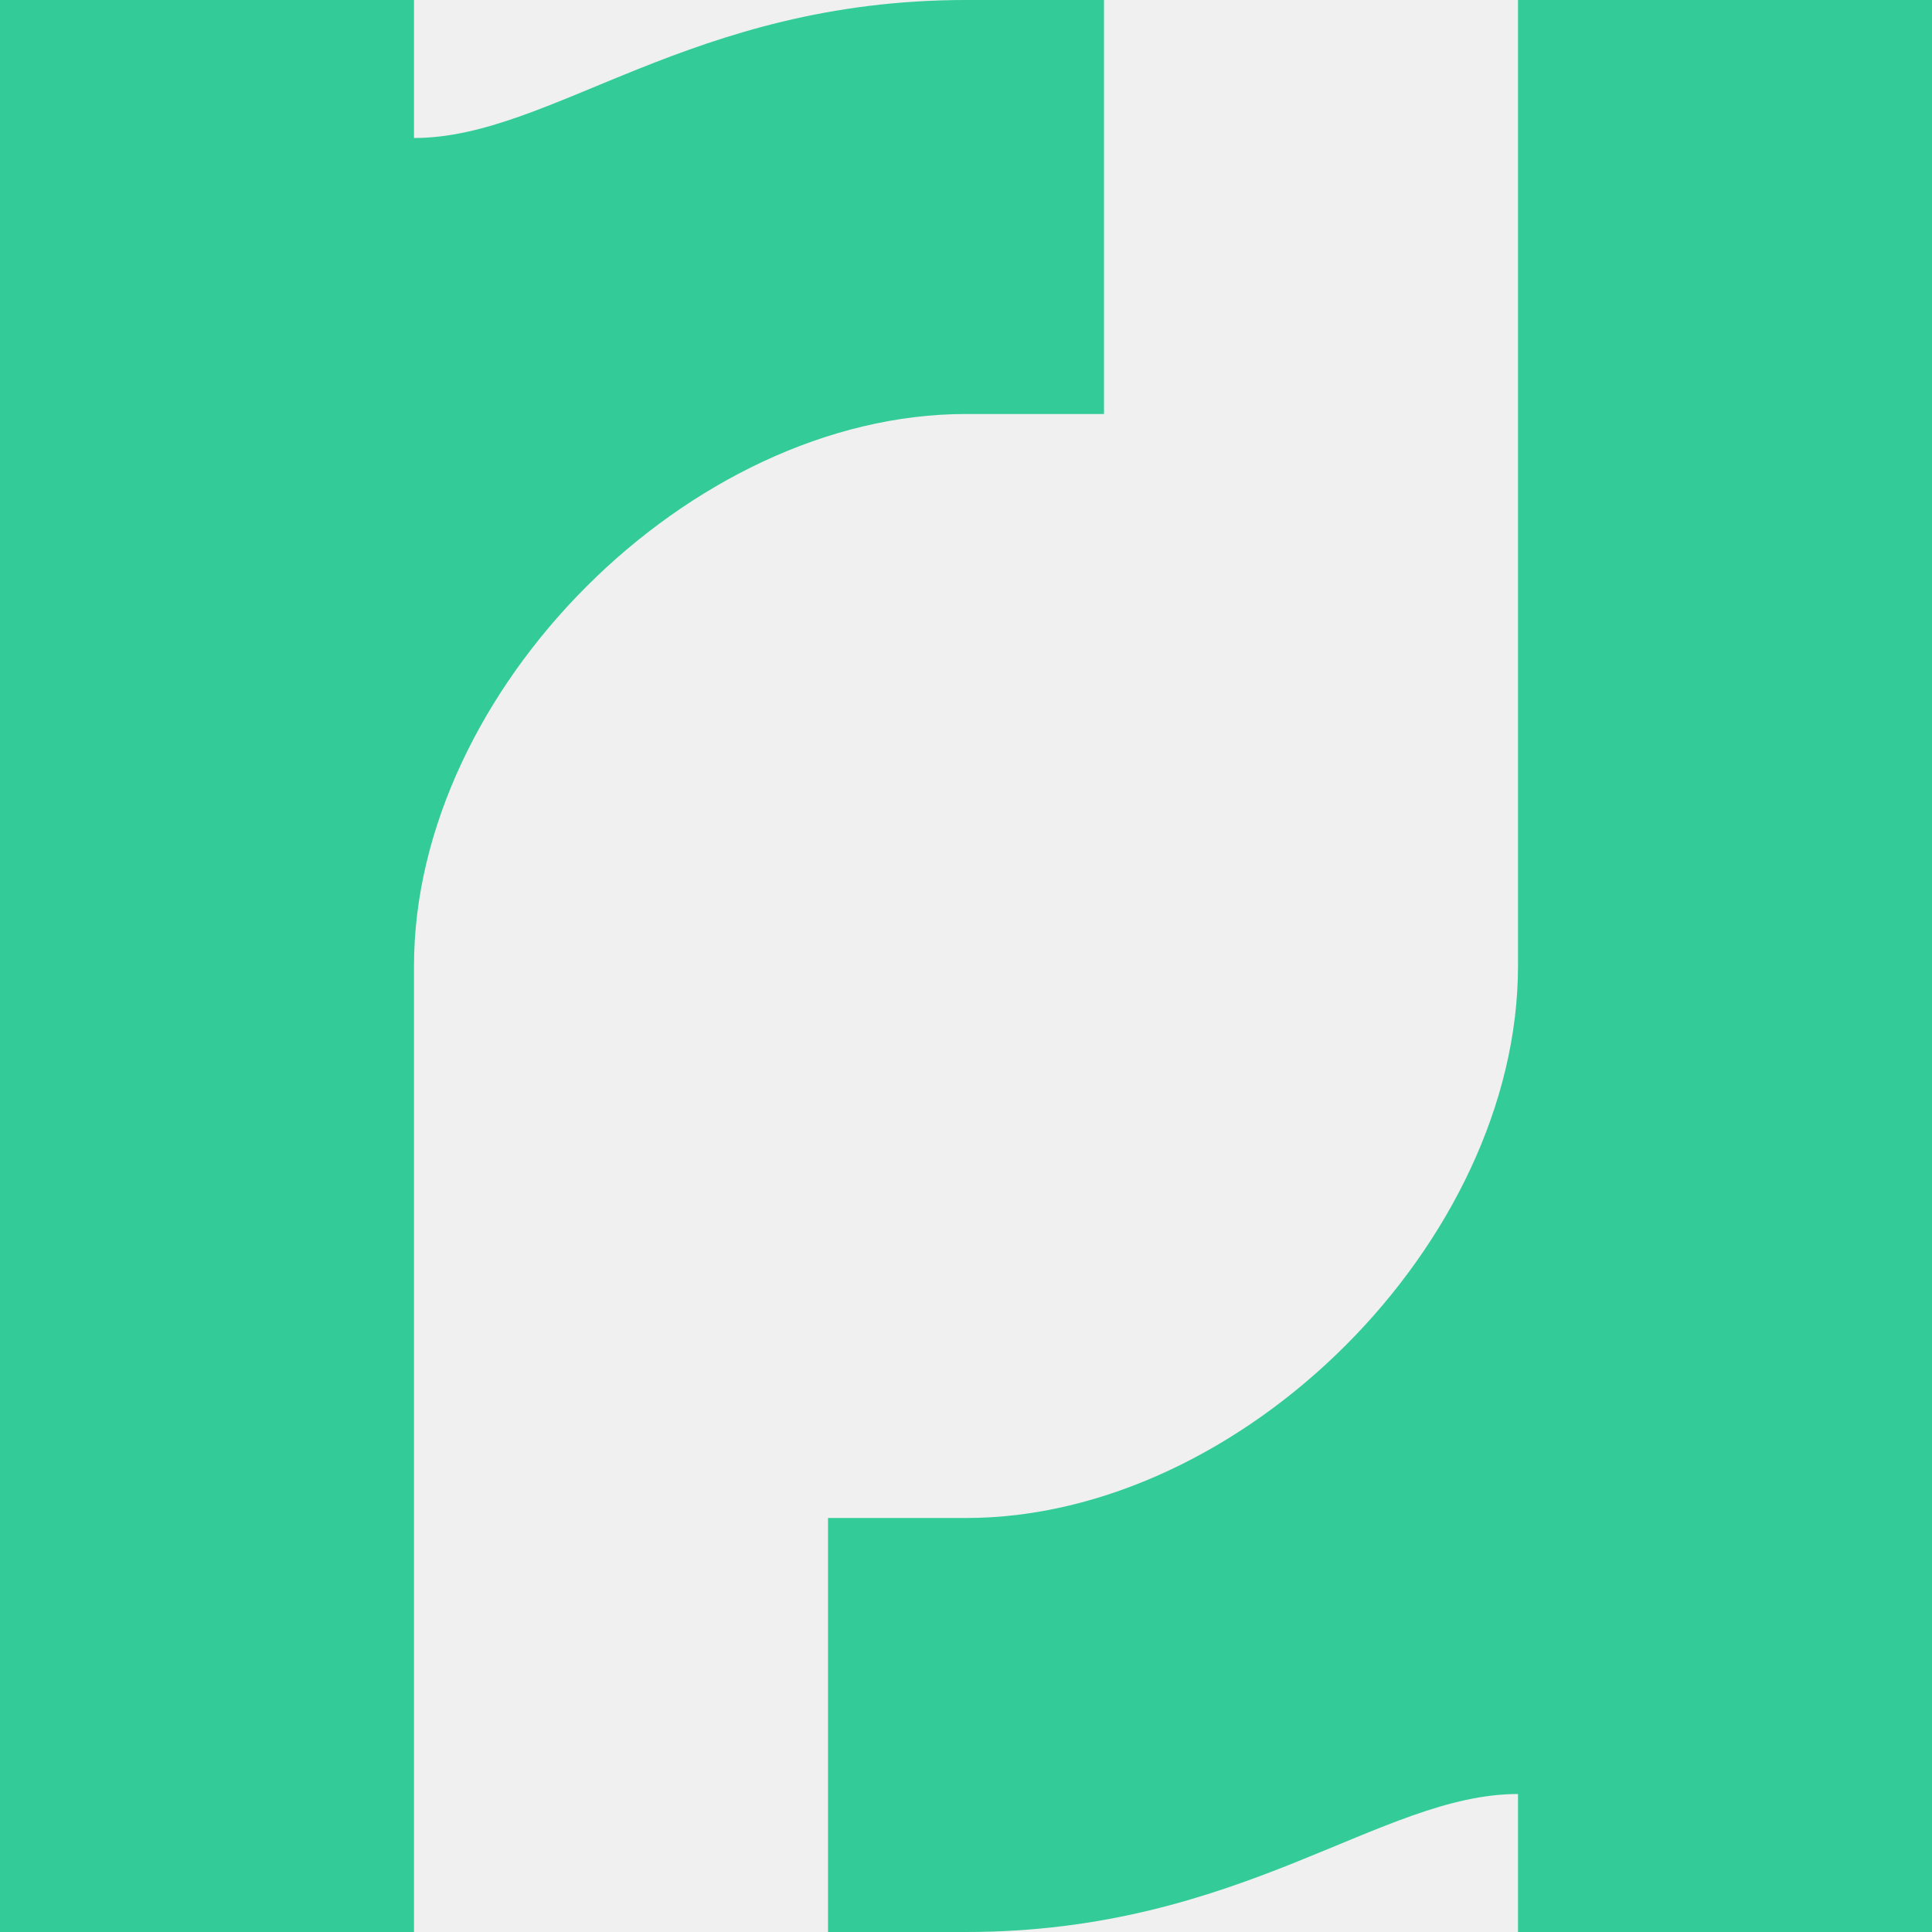
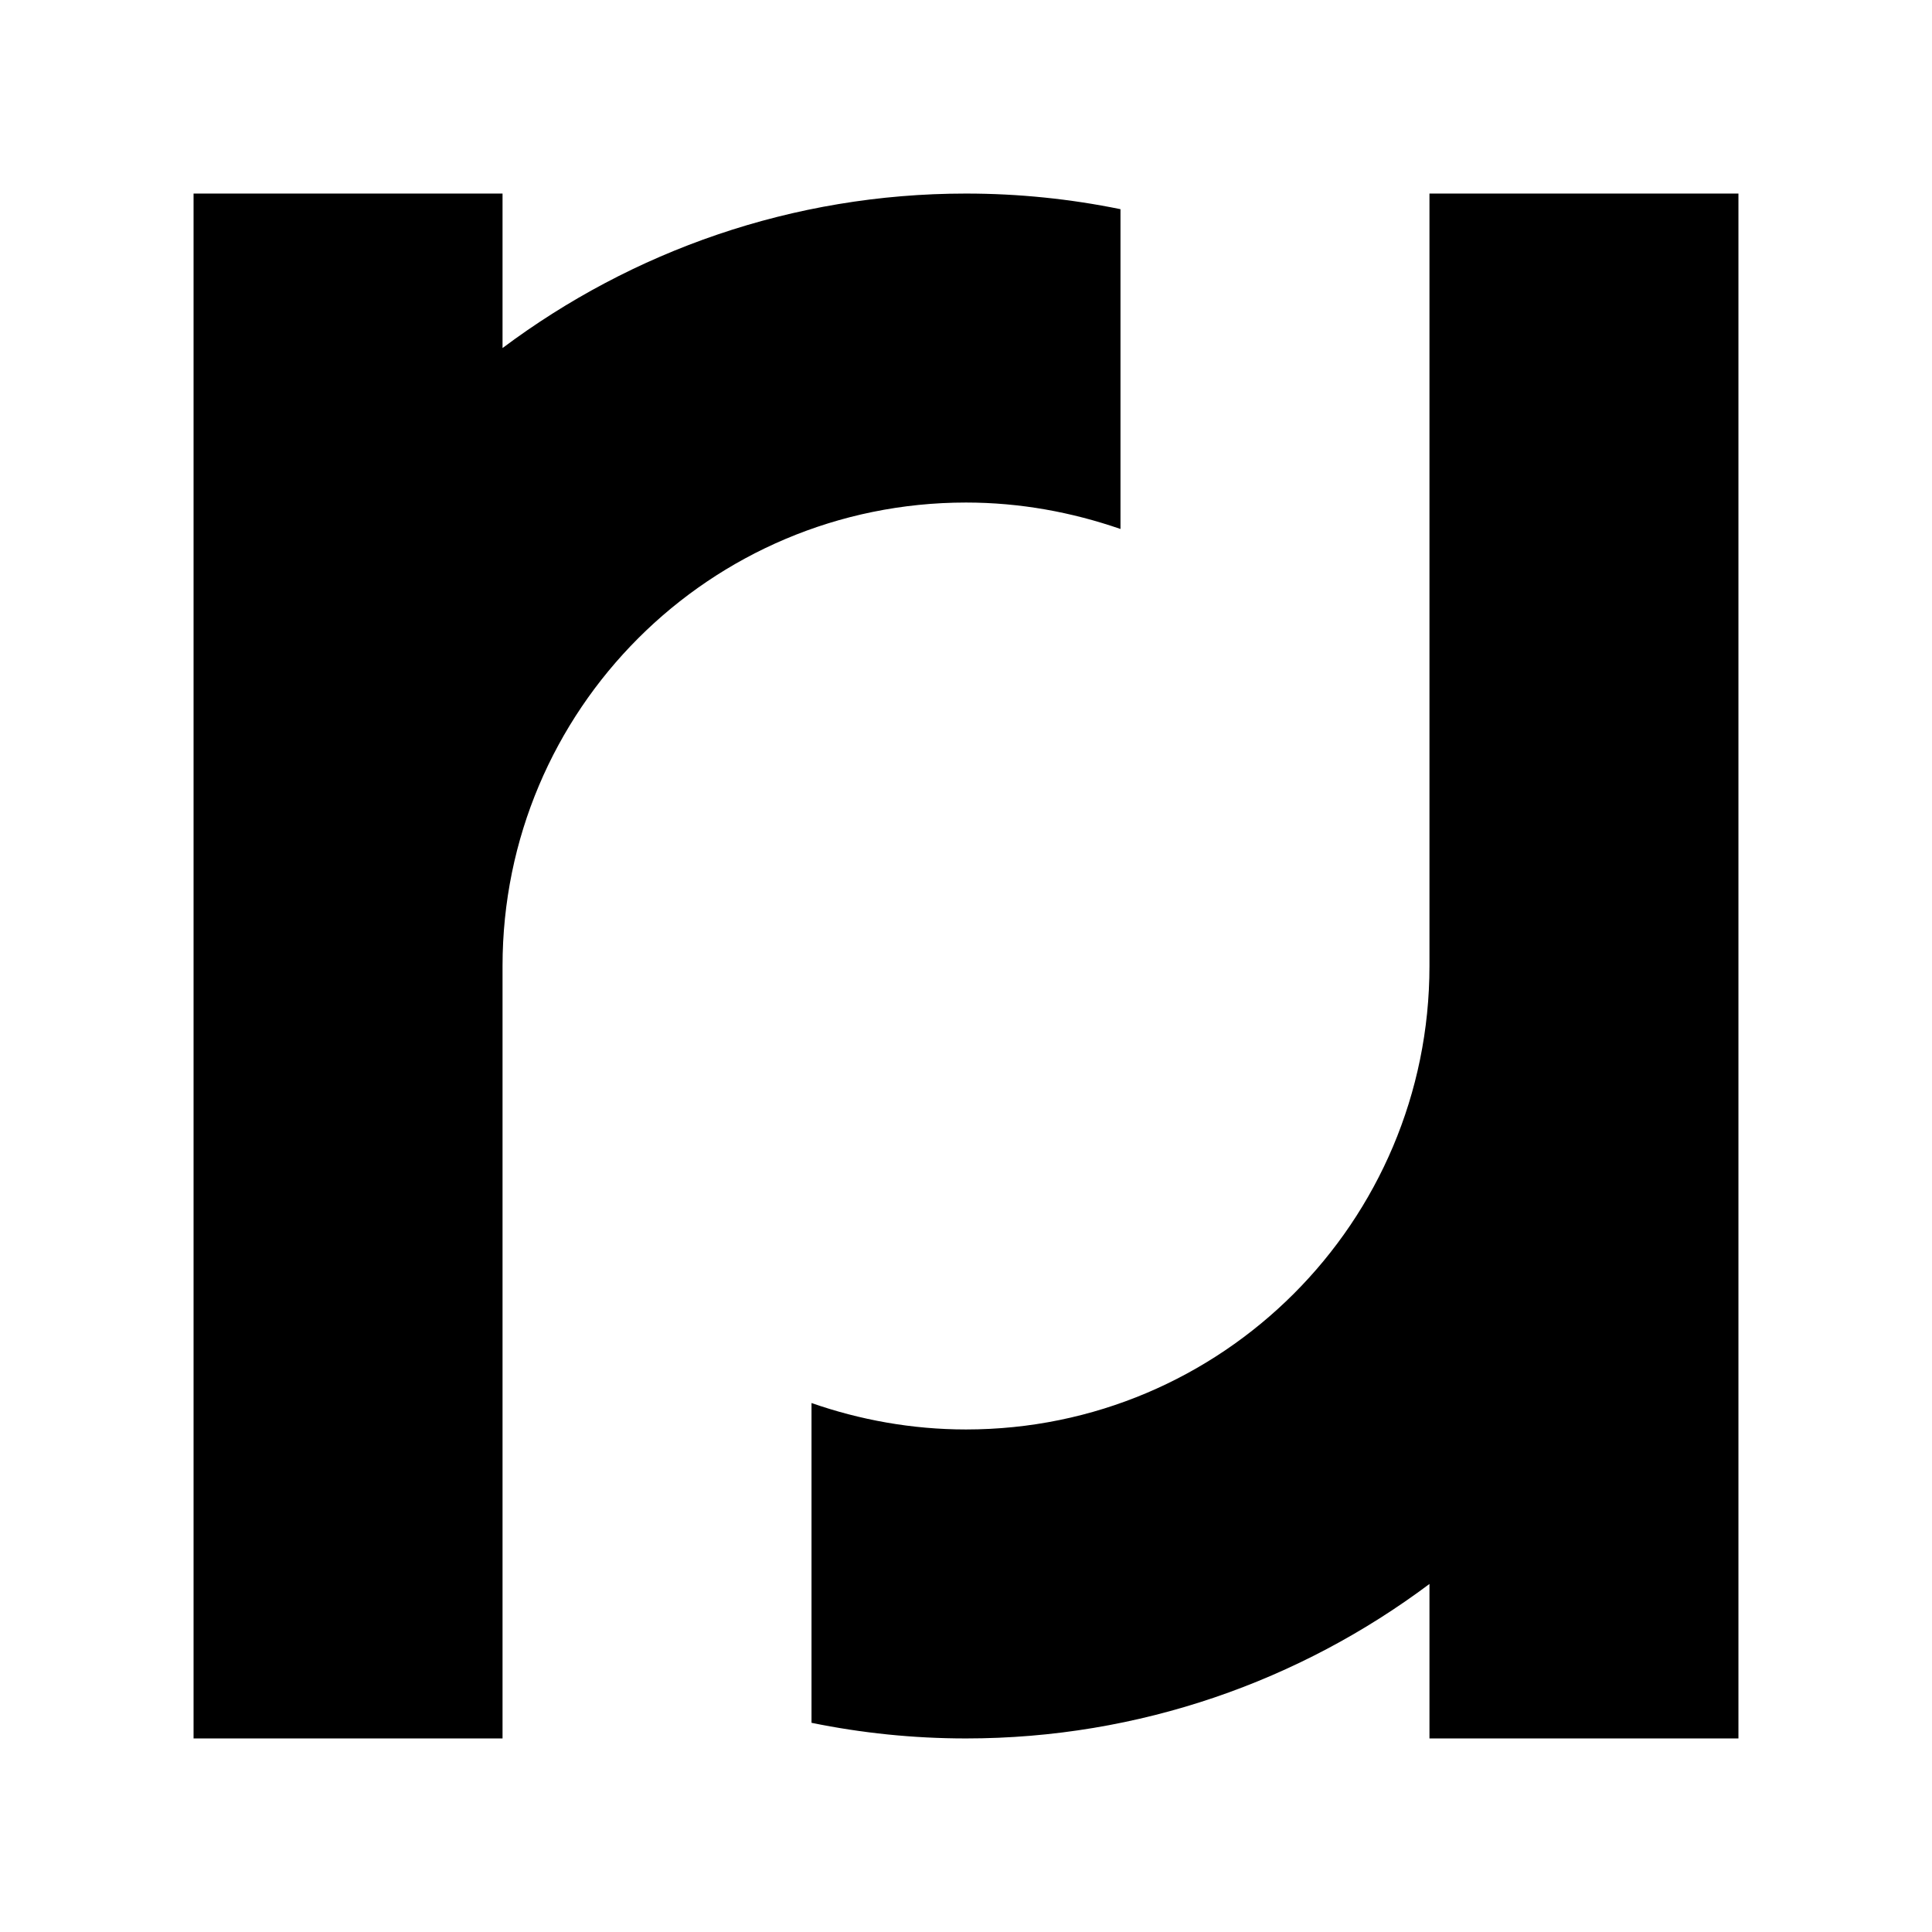
- <svg xmlns="http://www.w3.org/2000/svg" xml:space="preserve" width="21px" height="21px" version="1.1" style="shape-rendering:geometricPrecision; text-rendering:geometricPrecision; image-rendering:optimizeQuality; fill-rule:evenodd; clip-rule:evenodd" viewBox="0 0 0.14 0.14">
+ <svg xmlns="http://www.w3.org/2000/svg" xml:space="preserve" width="66px" height="66px" version="1.1" style="shape-rendering:geometricPrecision; text-rendering:geometricPrecision; image-rendering:optimizeQuality; fill-rule:evenodd; clip-rule:evenodd" viewBox="0 0 32.14 32.14">
  <defs>
    <style type="text/css">
   
-     .fil0 {fill:#33CC99;fill-rule:nonzero}
+     .fil1 {fill:black;fill-rule:nonzero}
+     .fil0 {fill:white;fill-rule:nonzero}
   
  </style>
  </defs>
  <g id="Camada_x0020_1">
-     <path class="fil0" d="M0 0l0.03 0 0 0.01c0.01,0 0.02,-0.01 0.04,-0.01 0,0 0.01,0 0.01,0l0 0.03c0,0 -0.01,0 -0.01,0 -0.02,0 -0.04,0.02 -0.04,0.04l0 0.07 -0.03 0 0 -0.14zm0.06 0.11c0,0 0,0 0.01,0 0.02,0 0.04,-0.02 0.04,-0.04l0 -0.07 0.03 0 0 0.14 -0.03 0 0 -0.01c-0.01,0 -0.02,0.01 -0.04,0.01 -0.01,0 -0.01,0 -0.01,0l0 -0.03z" />
+     <polygon class="fil0" points="0.42,0 31.72,0 32.14,0 32.14,0.42 32.14,31.72 32.14,32.14 31.72,32.14 0.42,32.14 0,32.14 0,31.72 0,0.42 0,0 " />
+     <path class="fil1" d="M13.5 23.34c0.8,0.28 1.67,0.44 2.57,0.44 4.26,0 7.71,-3.45 7.71,-7.71l0 -12.85 5.14 0 0 25.7 -5.14 0 0 -2.57c-2.15,1.61 -4.82,2.57 -7.71,2.57 -0.88,0 -1.74,-0.09 -2.57,-0.26l0 -5.32zm-10.28 -20.12l5.14 0 0 2.57c2.15,-1.61 4.82,-2.57 7.71,-2.57 0.88,0 1.74,0.09 2.57,0.26l0 5.32c-0.81,-0.28 -1.67,-0.44 -2.57,-0.44 -4.26,0 -7.71,3.45 -7.71,7.71l0 12.85 -5.14 0 0 -25.7z" />
  </g>
</svg>
